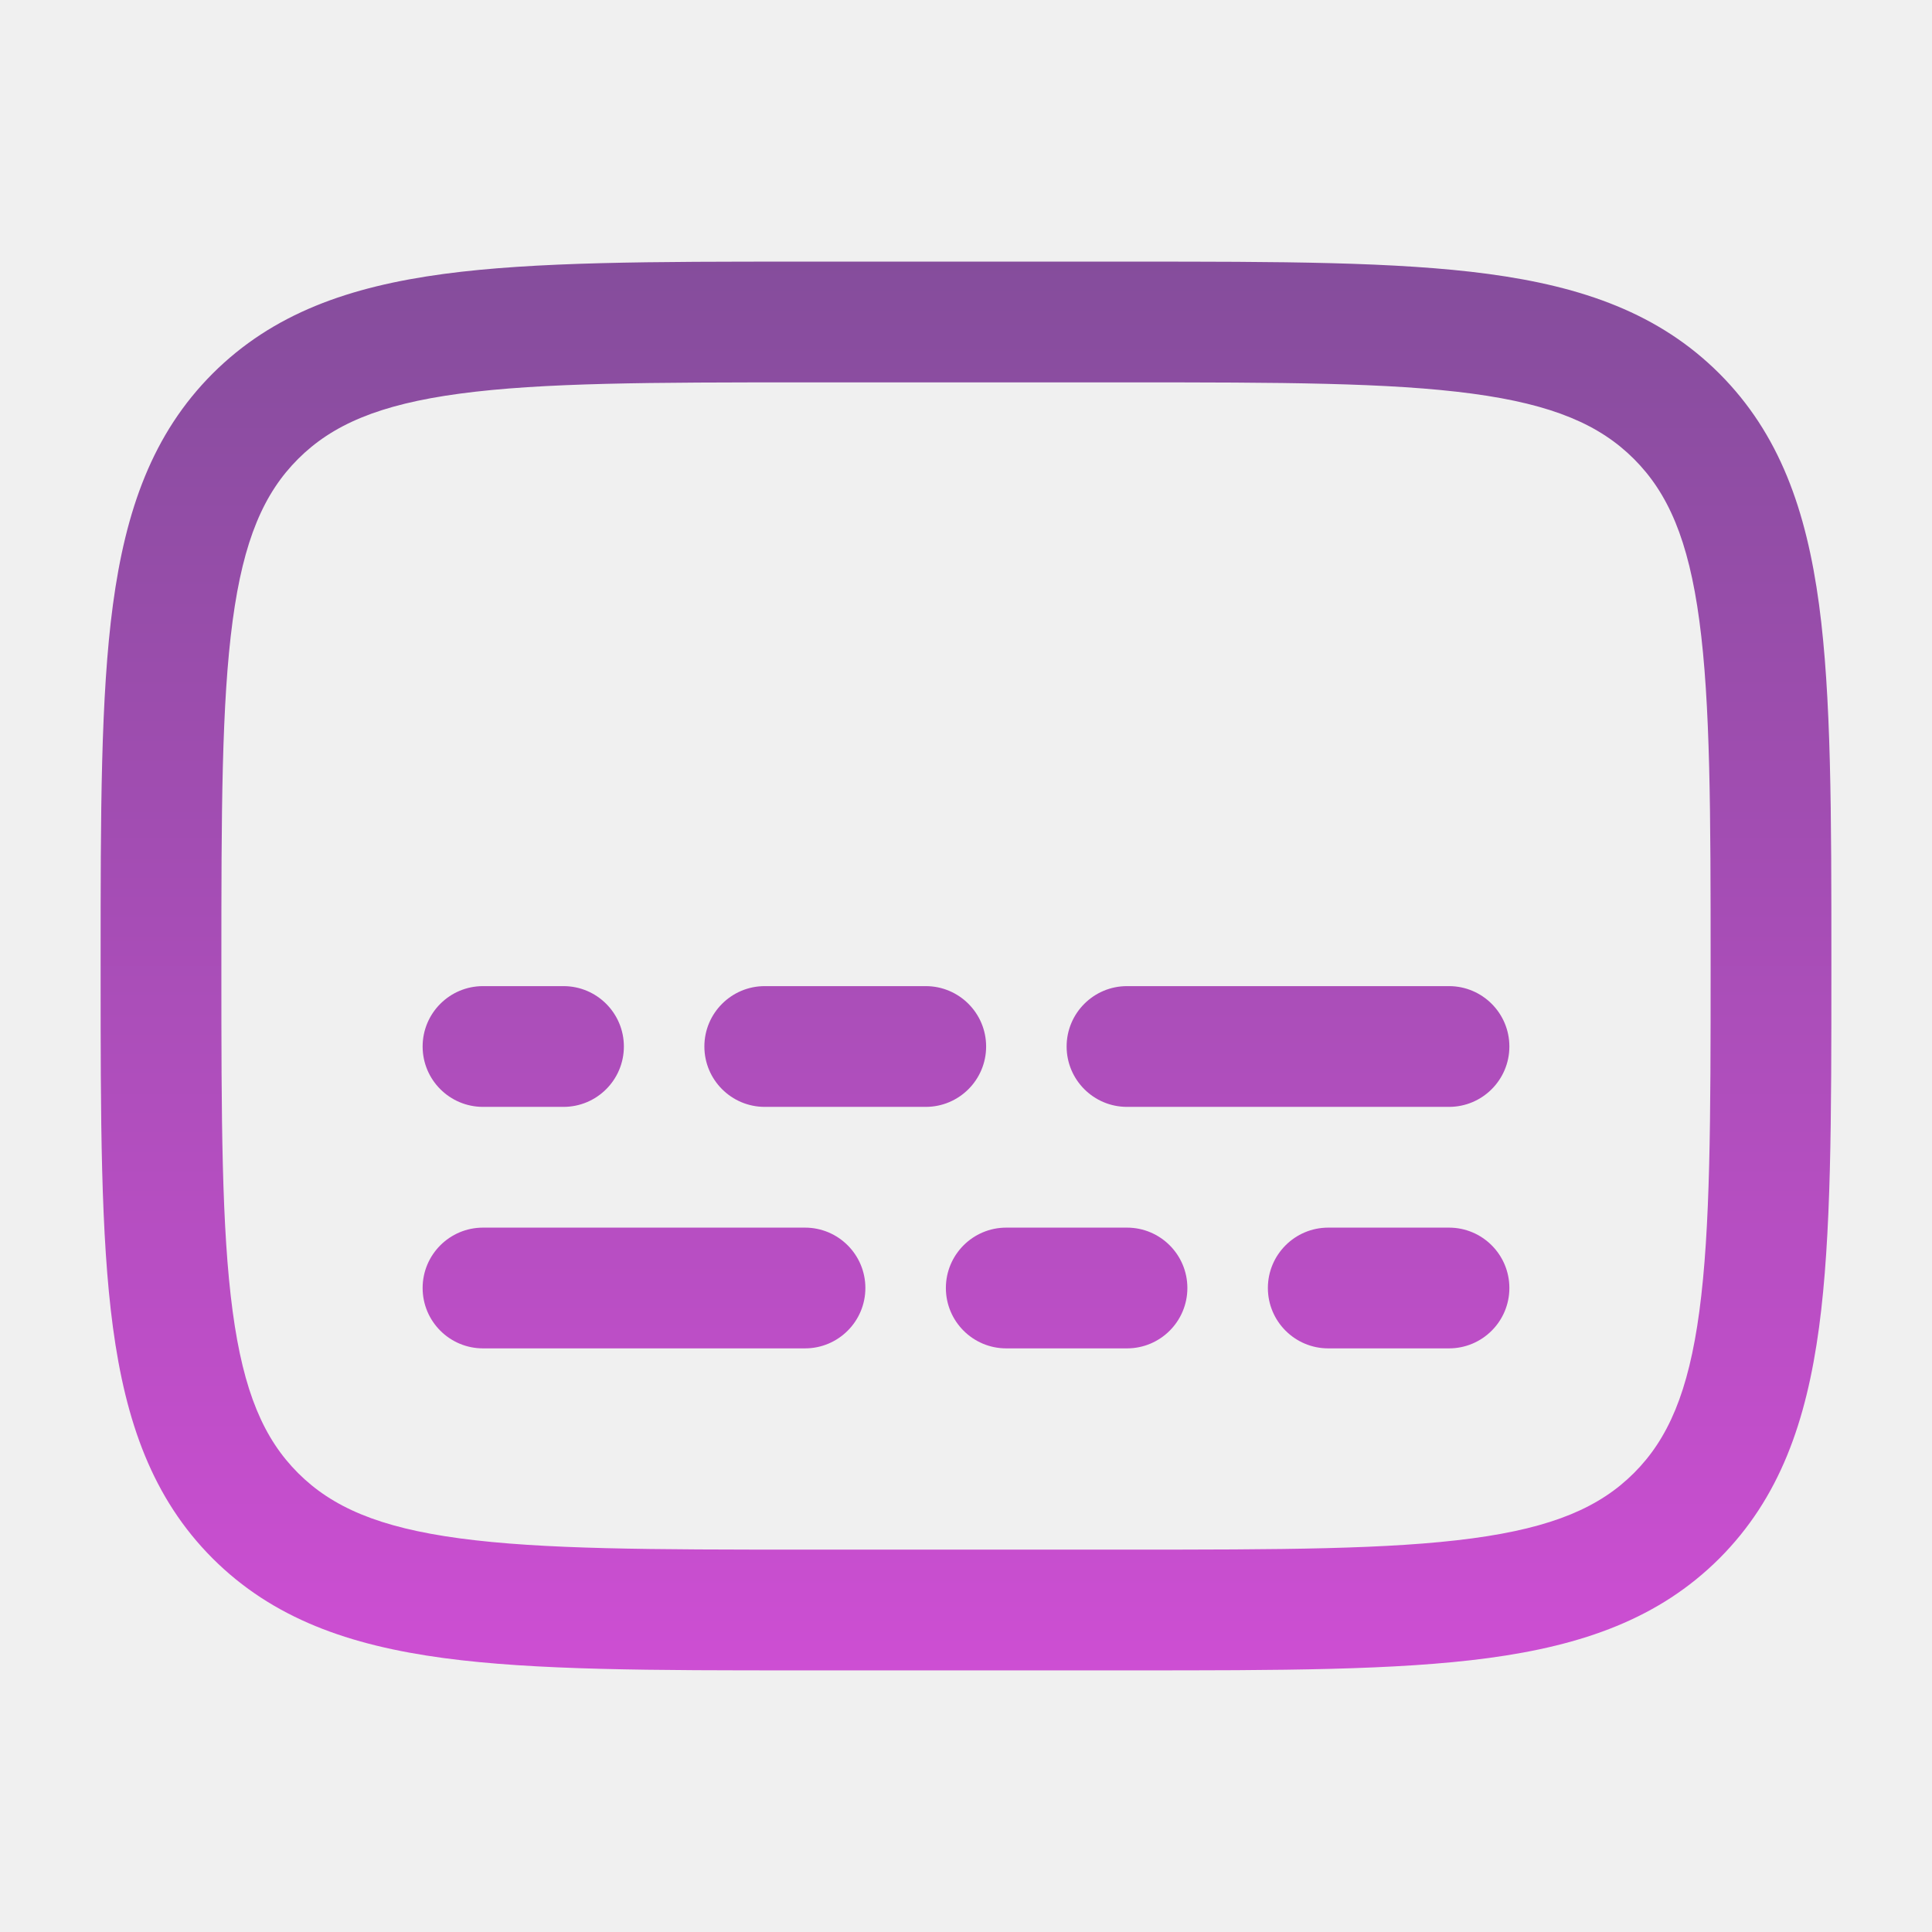
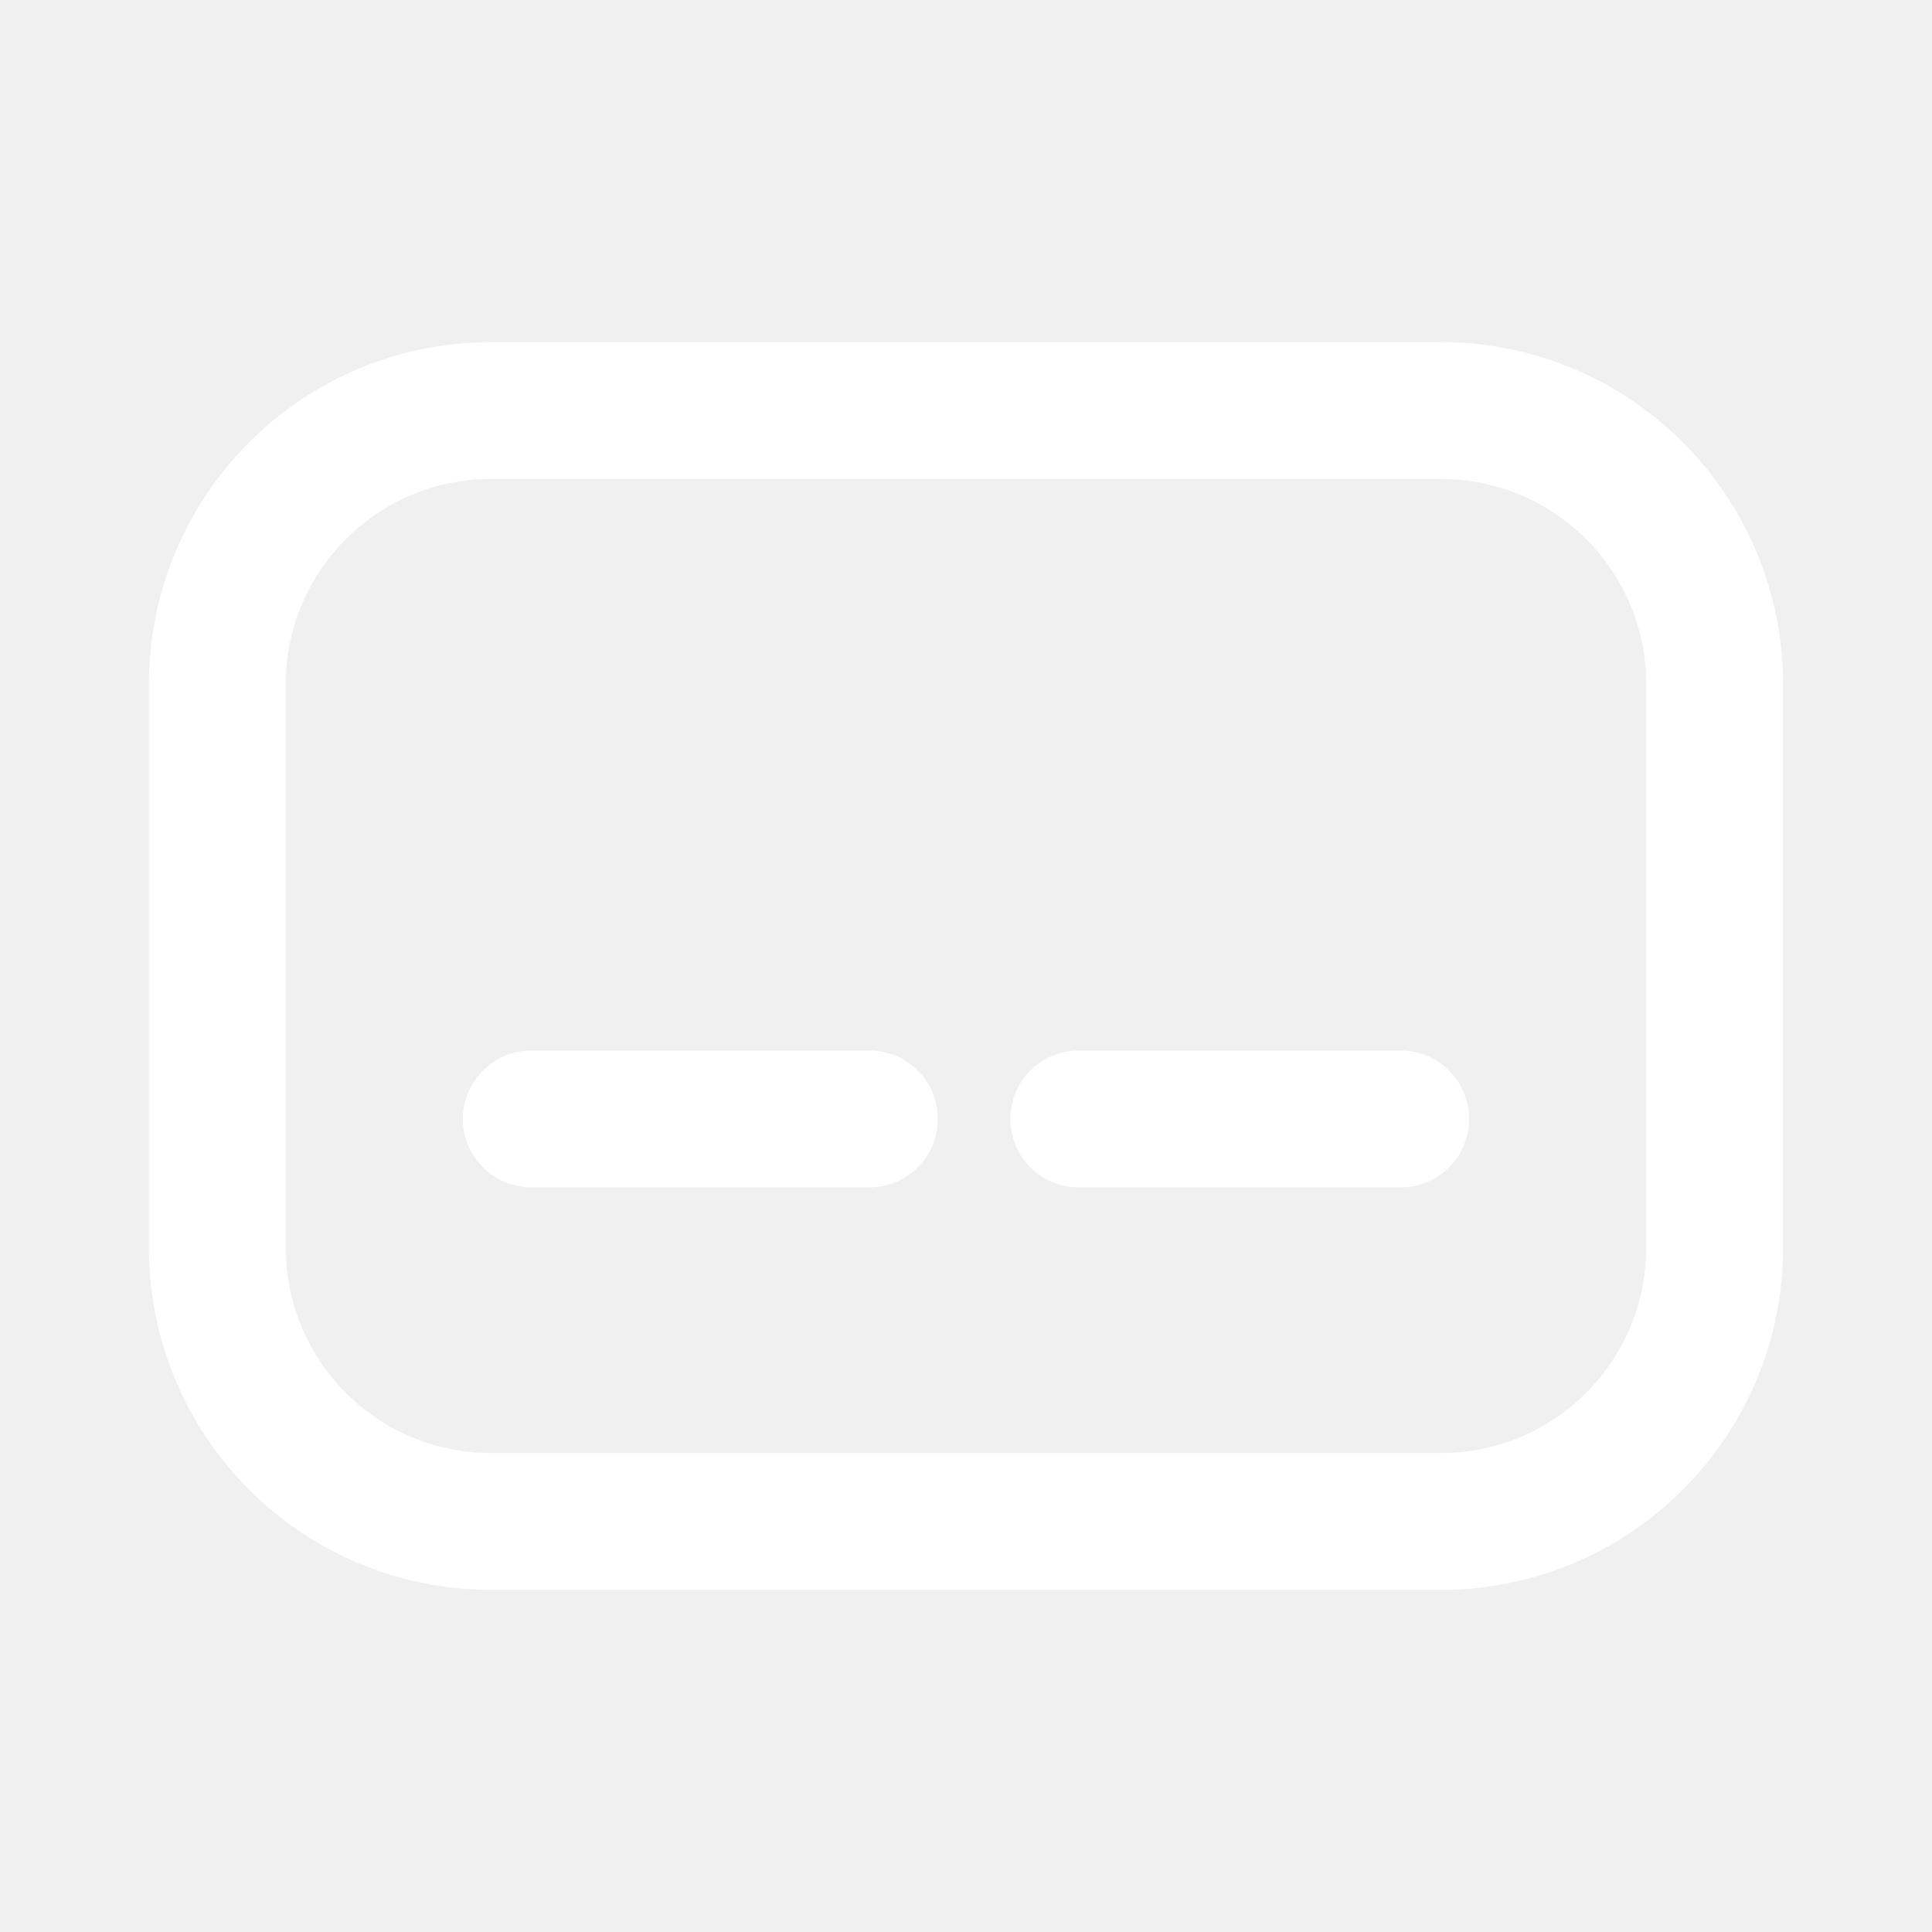
- <svg xmlns="http://www.w3.org/2000/svg" width="24" height="24" fill="none" viewBox="0 0 24 24" id="subtitles">
-   <path fill="url(#paint0_linear_2461_9141)" d="M5.25 16C5.25 15.586 5.586 15.25 6 15.25H10C10.414 15.25 10.75 15.586 10.75 16C10.75 16.414 10.414 16.75 10 16.75H6C5.586 16.75 5.25 16.414 5.25 16Z" />
-   <path fill="url(#paint1_linear_2461_9141)" d="M18 12.25C18.414 12.25 18.75 12.586 18.75 13C18.75 13.414 18.414 13.75 18 13.75H14C13.586 13.75 13.25 13.414 13.25 13C13.25 12.586 13.586 12.25 14 12.25H18Z" />
-   <path fill="url(#paint2_linear_2461_9141)" d="M11.75 16C11.75 15.586 12.086 15.25 12.5 15.25H14C14.414 15.25 14.75 15.586 14.75 16C14.75 16.414 14.414 16.75 14 16.75H12.5C12.086 16.75 11.75 16.414 11.75 16Z" />
-   <path fill="url(#paint3_linear_2461_9141)" d="M11.5 12.25C11.914 12.25 12.25 12.586 12.25 13C12.25 13.414 11.914 13.75 11.5 13.75H9.5C9.086 13.75 8.75 13.414 8.75 13C8.75 12.586 9.086 12.25 9.5 12.25H11.5Z" />
-   <path fill="url(#paint4_linear_2461_9141)" d="M15.75 16C15.75 15.586 16.086 15.25 16.5 15.25H18C18.414 15.25 18.75 15.586 18.75 16C18.75 16.414 18.414 16.75 18 16.75H16.5C16.086 16.75 15.75 16.414 15.75 16Z" />
-   <path fill="url(#paint5_linear_2461_9141)" d="M7 12.25C7.414 12.25 7.75 12.586 7.75 13C7.75 13.414 7.414 13.75 7 13.75H6C5.586 13.75 5.25 13.414 5.25 13C5.25 12.586 5.586 12.25 6 12.25H7Z" />
-   <path fill="url(#paint6_linear_2461_9141)" fill-rule="evenodd" d="M9.944 3.25H14.056C15.894 3.25 17.35 3.25 18.489 3.403C19.661 3.561 20.61 3.893 21.359 4.641C22.107 5.39 22.439 6.339 22.597 7.511C22.75 8.65 22.75 10.106 22.75 11.944V12.056C22.75 13.894 22.75 15.35 22.597 16.489C22.439 17.661 22.107 18.61 21.359 19.359C20.61 20.107 19.661 20.439 18.489 20.597C17.35 20.75 15.894 20.75 14.056 20.75H9.944C8.106 20.75 6.65 20.75 5.511 20.597C4.339 20.439 3.39 20.107 2.641 19.359C1.893 18.61 1.561 17.661 1.403 16.489C1.25 15.35 1.25 13.894 1.25 12.056V11.944C1.25 10.106 1.25 8.65 1.403 7.511C1.561 6.339 1.893 5.39 2.641 4.641C3.39 3.893 4.339 3.561 5.511 3.403C6.65 3.25 8.106 3.25 9.944 3.25ZM5.711 4.89C4.705 5.025 4.125 5.279 3.702 5.702C3.279 6.125 3.025 6.705 2.89 7.711C2.752 8.739 2.75 10.093 2.75 12C2.75 13.907 2.752 15.261 2.89 16.289C3.025 17.295 3.279 17.875 3.702 18.298C4.125 18.721 4.705 18.975 5.711 19.11C6.739 19.248 8.093 19.25 10 19.25H14C15.907 19.25 17.262 19.248 18.289 19.11C19.295 18.975 19.875 18.721 20.298 18.298C20.721 17.875 20.975 17.295 21.11 16.289C21.248 15.261 21.25 13.907 21.25 12C21.25 10.093 21.248 8.739 21.11 7.711C20.975 6.705 20.721 6.125 20.298 5.702C19.875 5.279 19.295 5.025 18.289 4.89C17.262 4.752 15.907 4.75 14 4.75H10C8.093 4.75 6.739 4.752 5.711 4.89Z" clip-rule="evenodd" />
-   <defs>
-     <linearGradient id="paint0_linear_2461_9141" x1="12" x2="12" y1="3.25" y2="20.75" gradientUnits="userSpaceOnUse">
-       <stop stop-color="#854D9C" />
-       <stop offset="1" stop-color="#CD4ED3" />
-     </linearGradient>
-     <linearGradient id="paint1_linear_2461_9141" x1="12" x2="12" y1="3.25" y2="20.75" gradientUnits="userSpaceOnUse">
-       <stop stop-color="#854D9C" />
-       <stop offset="1" stop-color="#CD4ED3" />
-     </linearGradient>
-     <linearGradient id="paint2_linear_2461_9141" x1="12" x2="12" y1="3.25" y2="20.75" gradientUnits="userSpaceOnUse">
-       <stop stop-color="#854D9C" />
-       <stop offset="1" stop-color="#CD4ED3" />
-     </linearGradient>
-     <linearGradient id="paint3_linear_2461_9141" x1="12" x2="12" y1="3.25" y2="20.75" gradientUnits="userSpaceOnUse">
-       <stop stop-color="#854D9C" />
-       <stop offset="1" stop-color="#CD4ED3" />
-     </linearGradient>
-     <linearGradient id="paint4_linear_2461_9141" x1="12" x2="12" y1="3.25" y2="20.75" gradientUnits="userSpaceOnUse">
-       <stop stop-color="#854D9C" />
-       <stop offset="1" stop-color="#CD4ED3" />
-     </linearGradient>
-     <linearGradient id="paint5_linear_2461_9141" x1="12" x2="12" y1="3.25" y2="20.75" gradientUnits="userSpaceOnUse">
-       <stop stop-color="#854D9C" />
-       <stop offset="1" stop-color="#CD4ED3" />
-     </linearGradient>
-     <linearGradient id="paint6_linear_2461_9141" x1="12" x2="12" y1="3.25" y2="20.75" gradientUnits="userSpaceOnUse">
-       <stop stop-color="#854D9C" />
-       <stop offset="1" stop-color="#CD4ED3" />
-     </linearGradient>
-   </defs>
+ <svg xmlns="http://www.w3.org/2000/svg" viewBox="0 0 24 24" width="24" height="24" fill="none" stroke="#FFFFFF" stroke-width="1.7" stroke-linecap="round" stroke-linejoin="round">
+   <rect x="2.7" y="5.1" width="18.6" height="13.8" rx="3.4" />
+   <path d="M6.6 13.9h4.2" />
+   <path d="M13.4 13.9h4" />
</svg>
